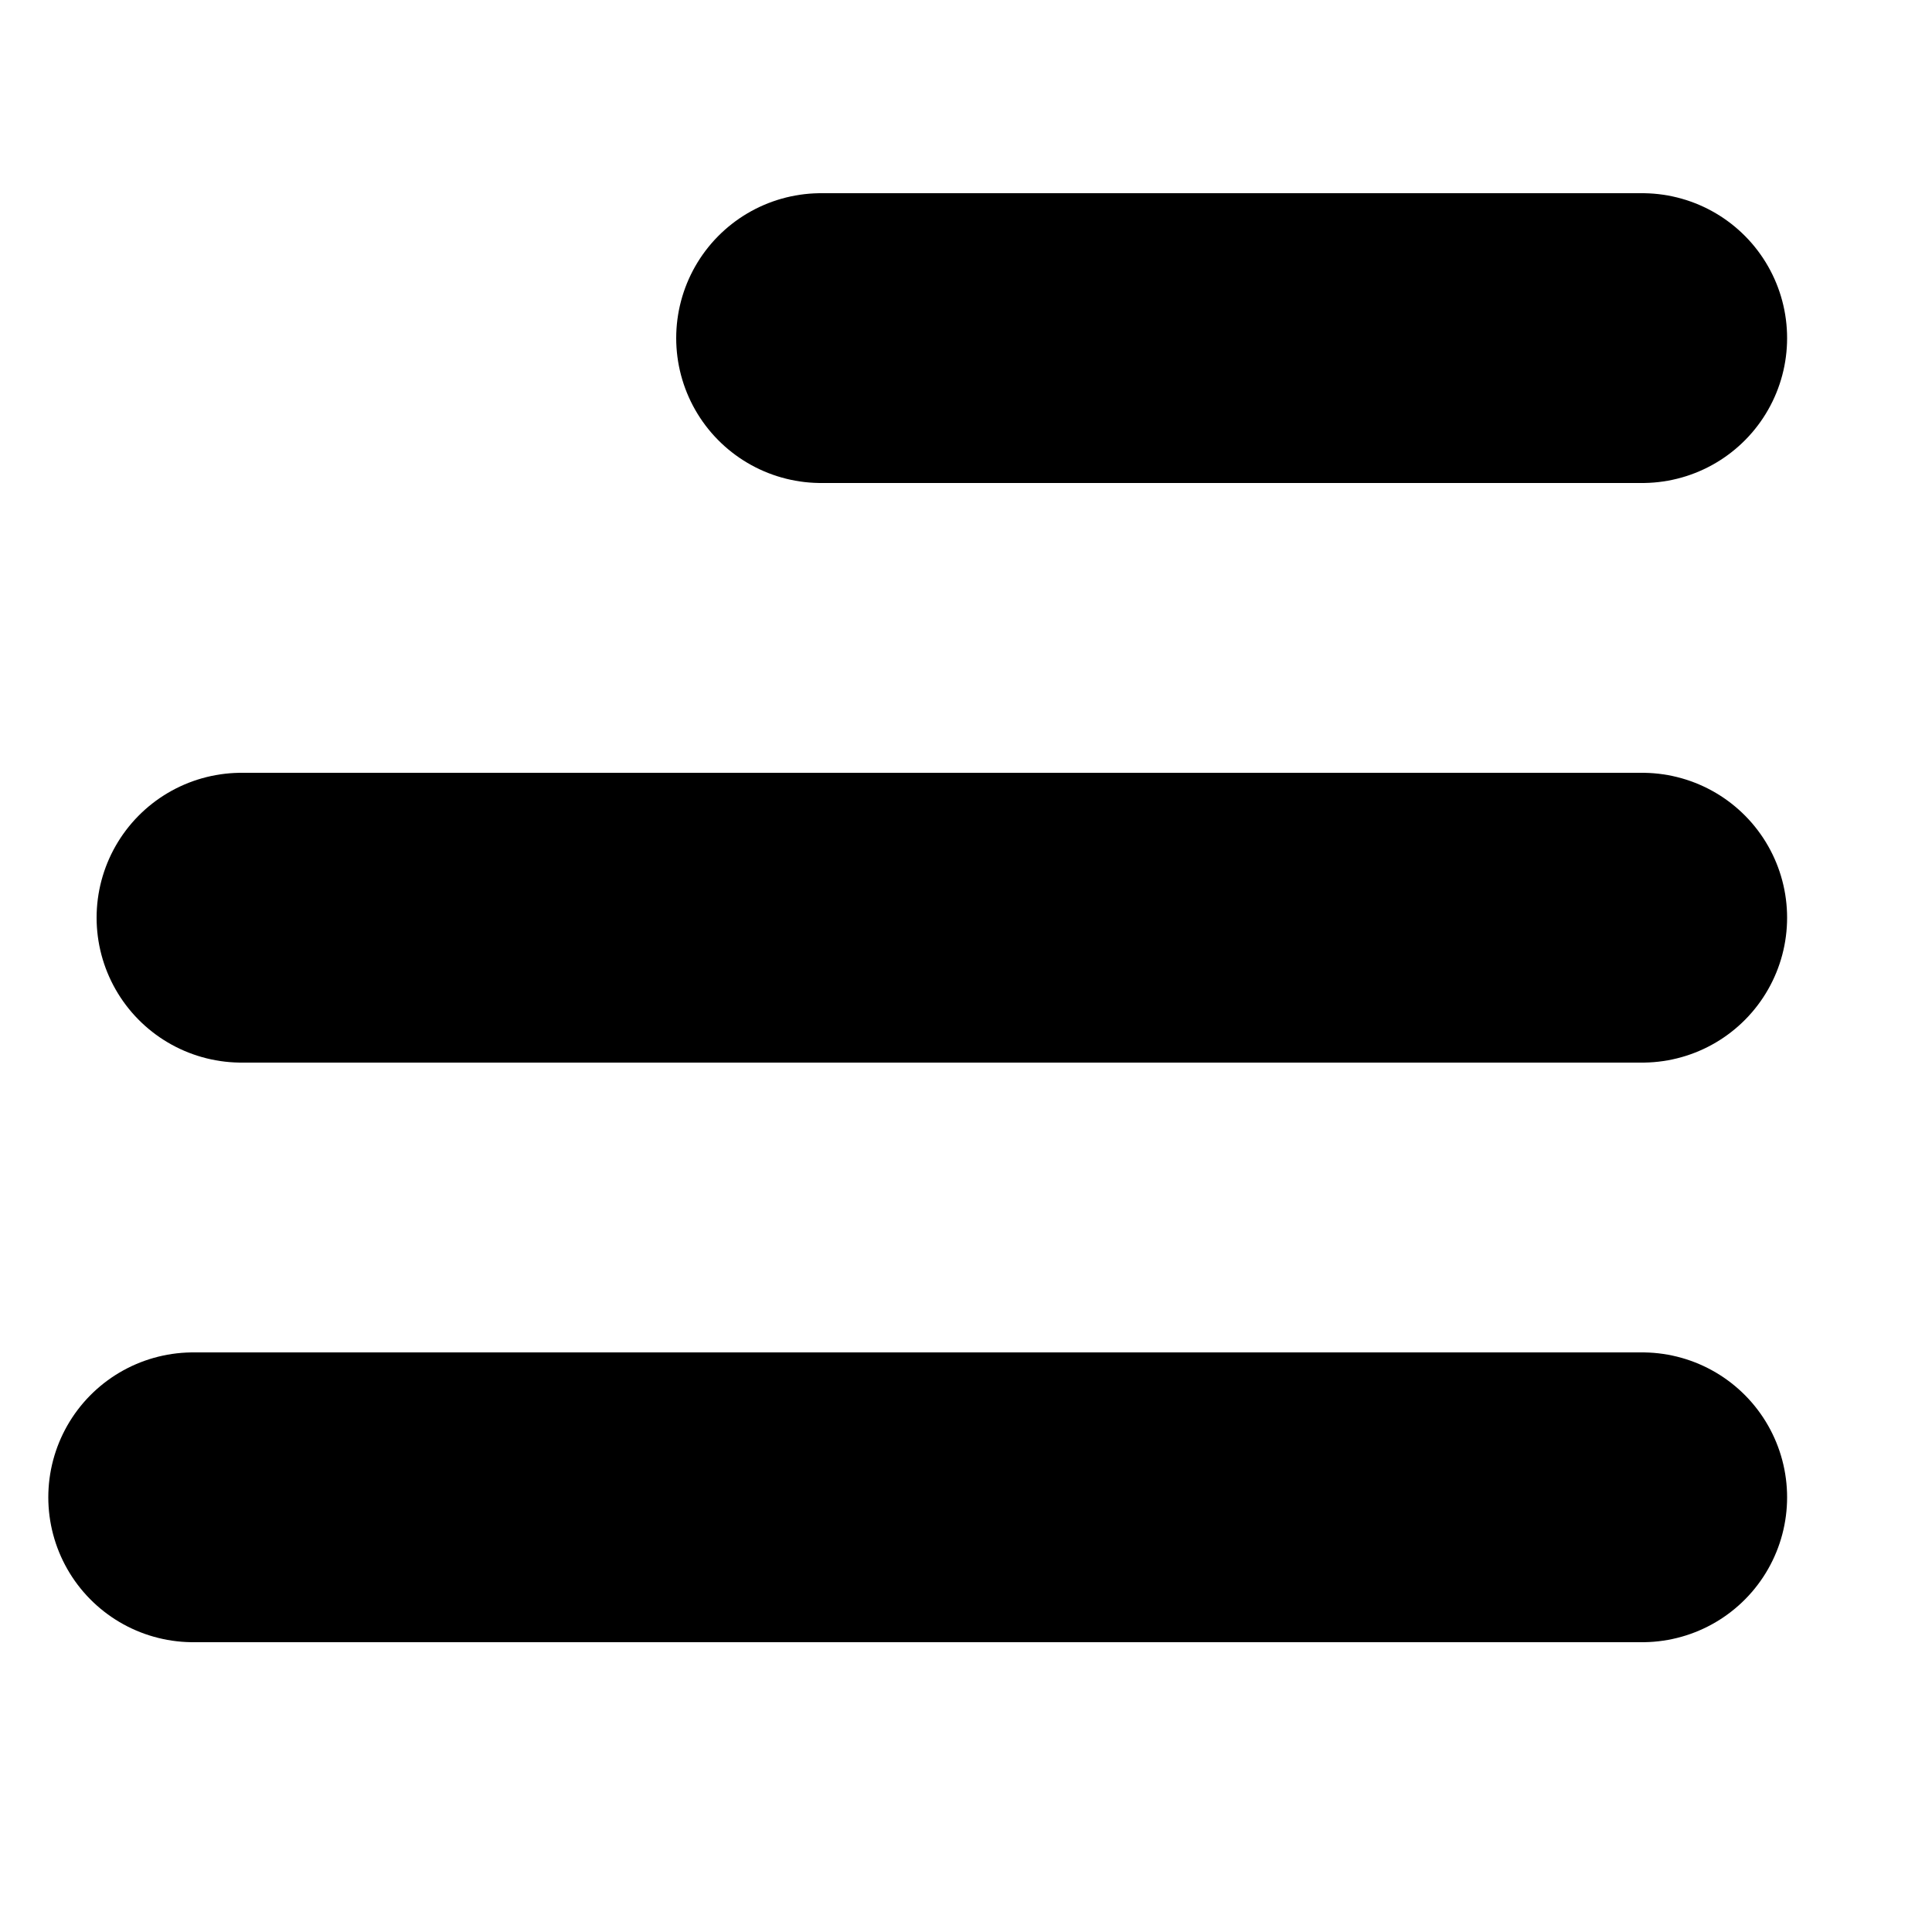
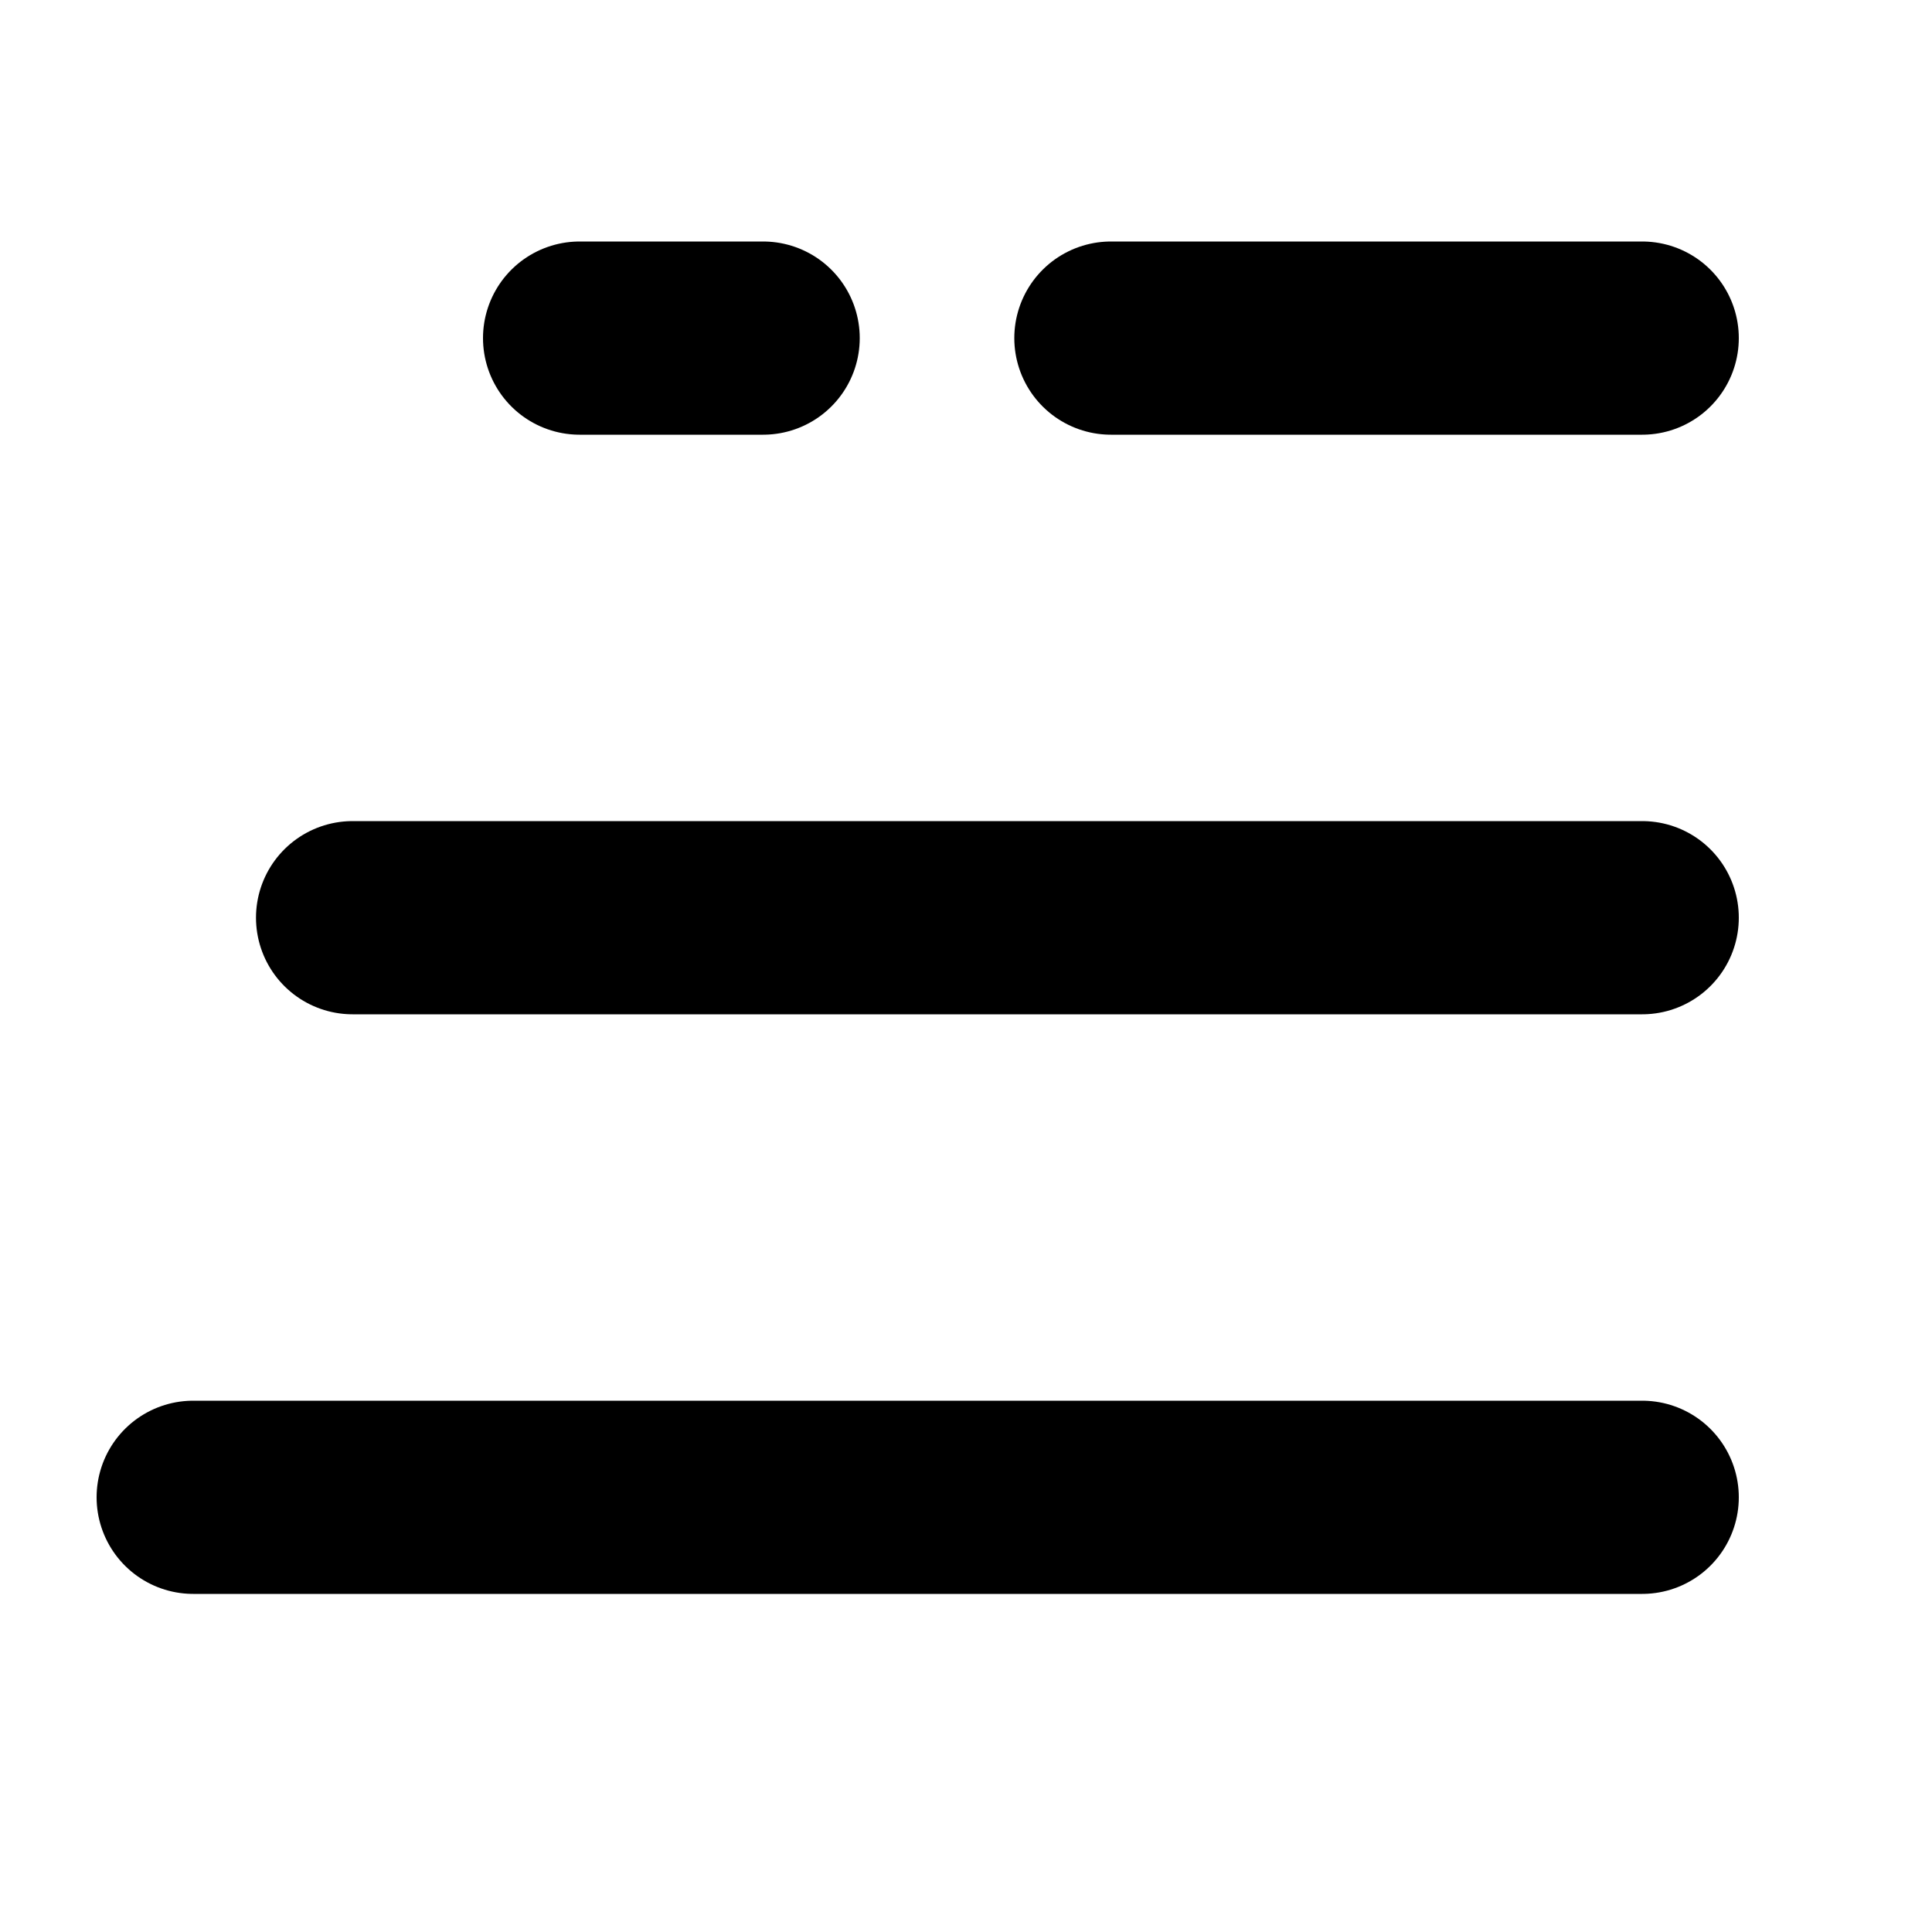
<svg xmlns="http://www.w3.org/2000/svg" version="1.1" id="Layer_1" x="0px" y="0px" viewBox="0 0 40 40" enable-background="new 0 0 40 40" xml:space="preserve">
-   <line fill="none" stroke="#000000" stroke-width="6" stroke-linecap="round" stroke-miterlimit="10" x1="34" y1="7" x2="17" y2="7" />
-   <line fill="none" stroke="#000000" stroke-width="6" stroke-linecap="round" stroke-miterlimit="10" x1="34" y1="19" x2="5" y2="19" />
-   <line fill="none" stroke="#000000" stroke-width="6" stroke-linecap="round" stroke-miterlimit="10" x1="34" y1="31" x2="4" y2="31" />
+   <line fill="none" stroke="#000000" stroke-width="4" stroke-linecap="round" stroke-miterlimit="10" x1="34" y1="7" x2="23" y2="7" />
+   <line fill="none" stroke="#000000" stroke-width="4" stroke-linecap="round" stroke-miterlimit="10" x1="15.8" y1="7" x2="12" y2="7" />
+   <line fill="none" stroke="#000000" stroke-width="4" stroke-linecap="round" stroke-miterlimit="10" x1="34" y1="19" x2="7.3" y2="19" />
+   <line fill="none" stroke="#000000" stroke-width="4" stroke-linecap="round" stroke-miterlimit="10" x1="34" y1="31" x2="4" y2="31" />
</svg>
